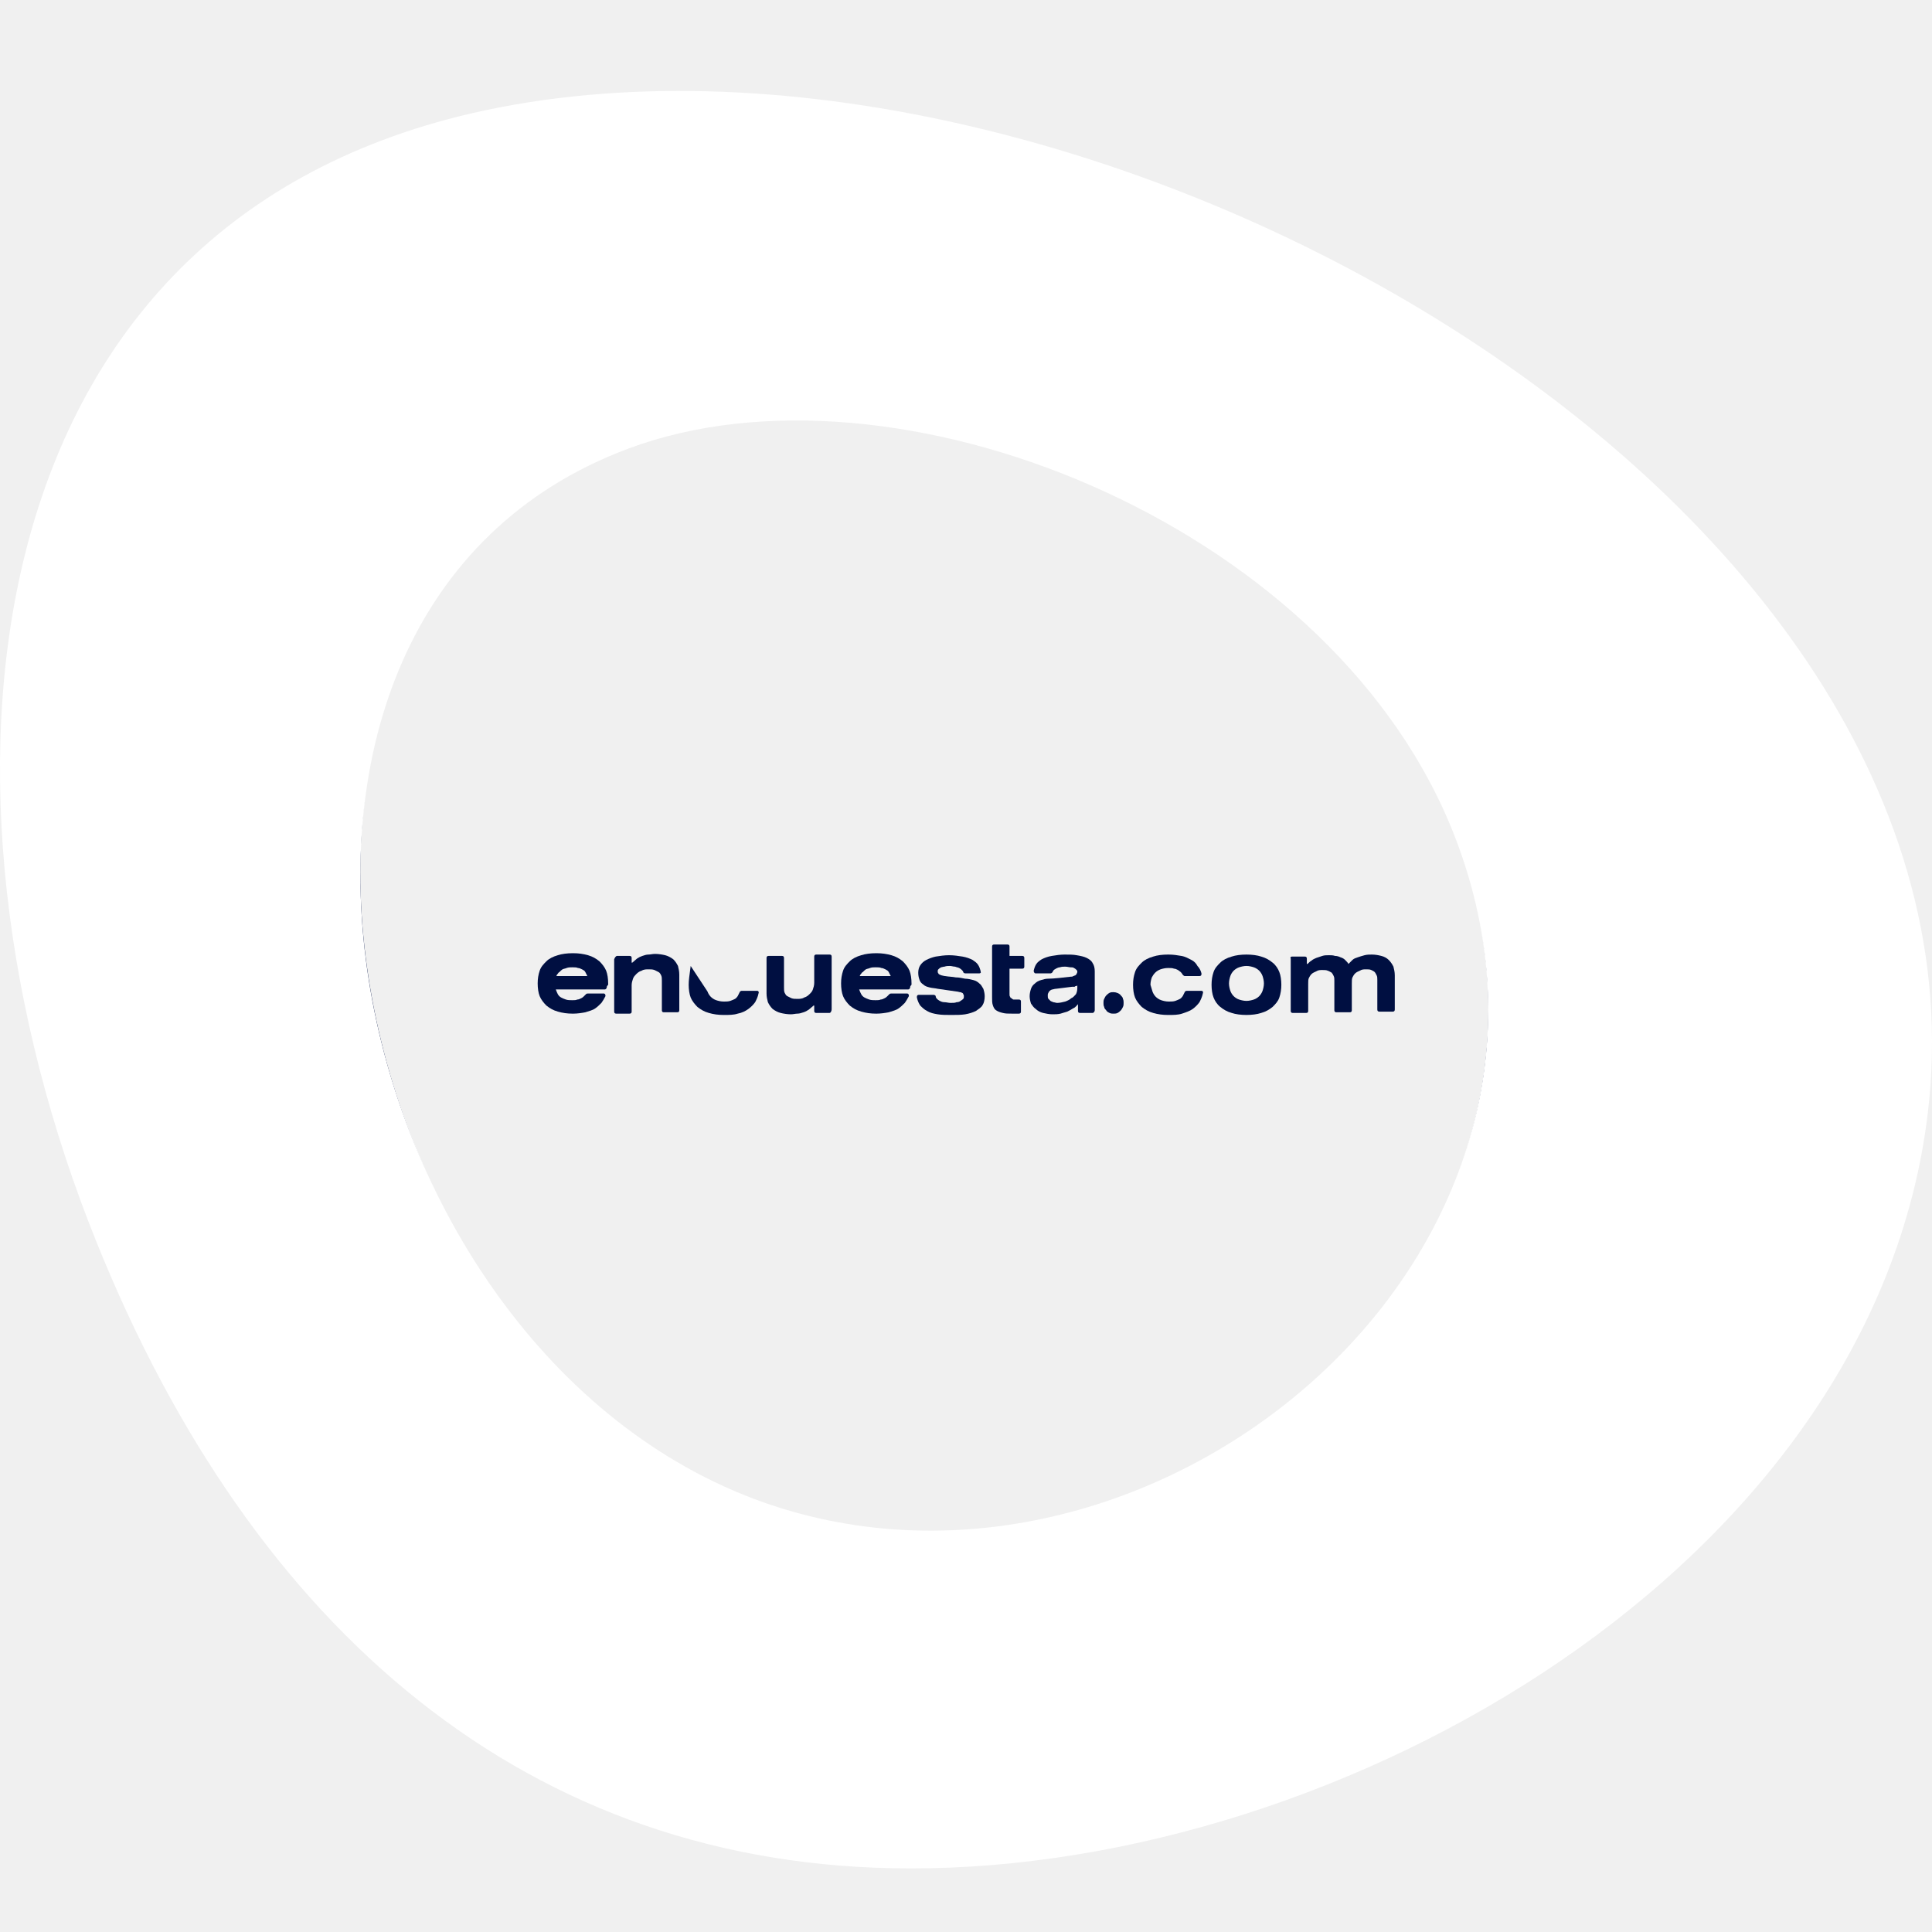
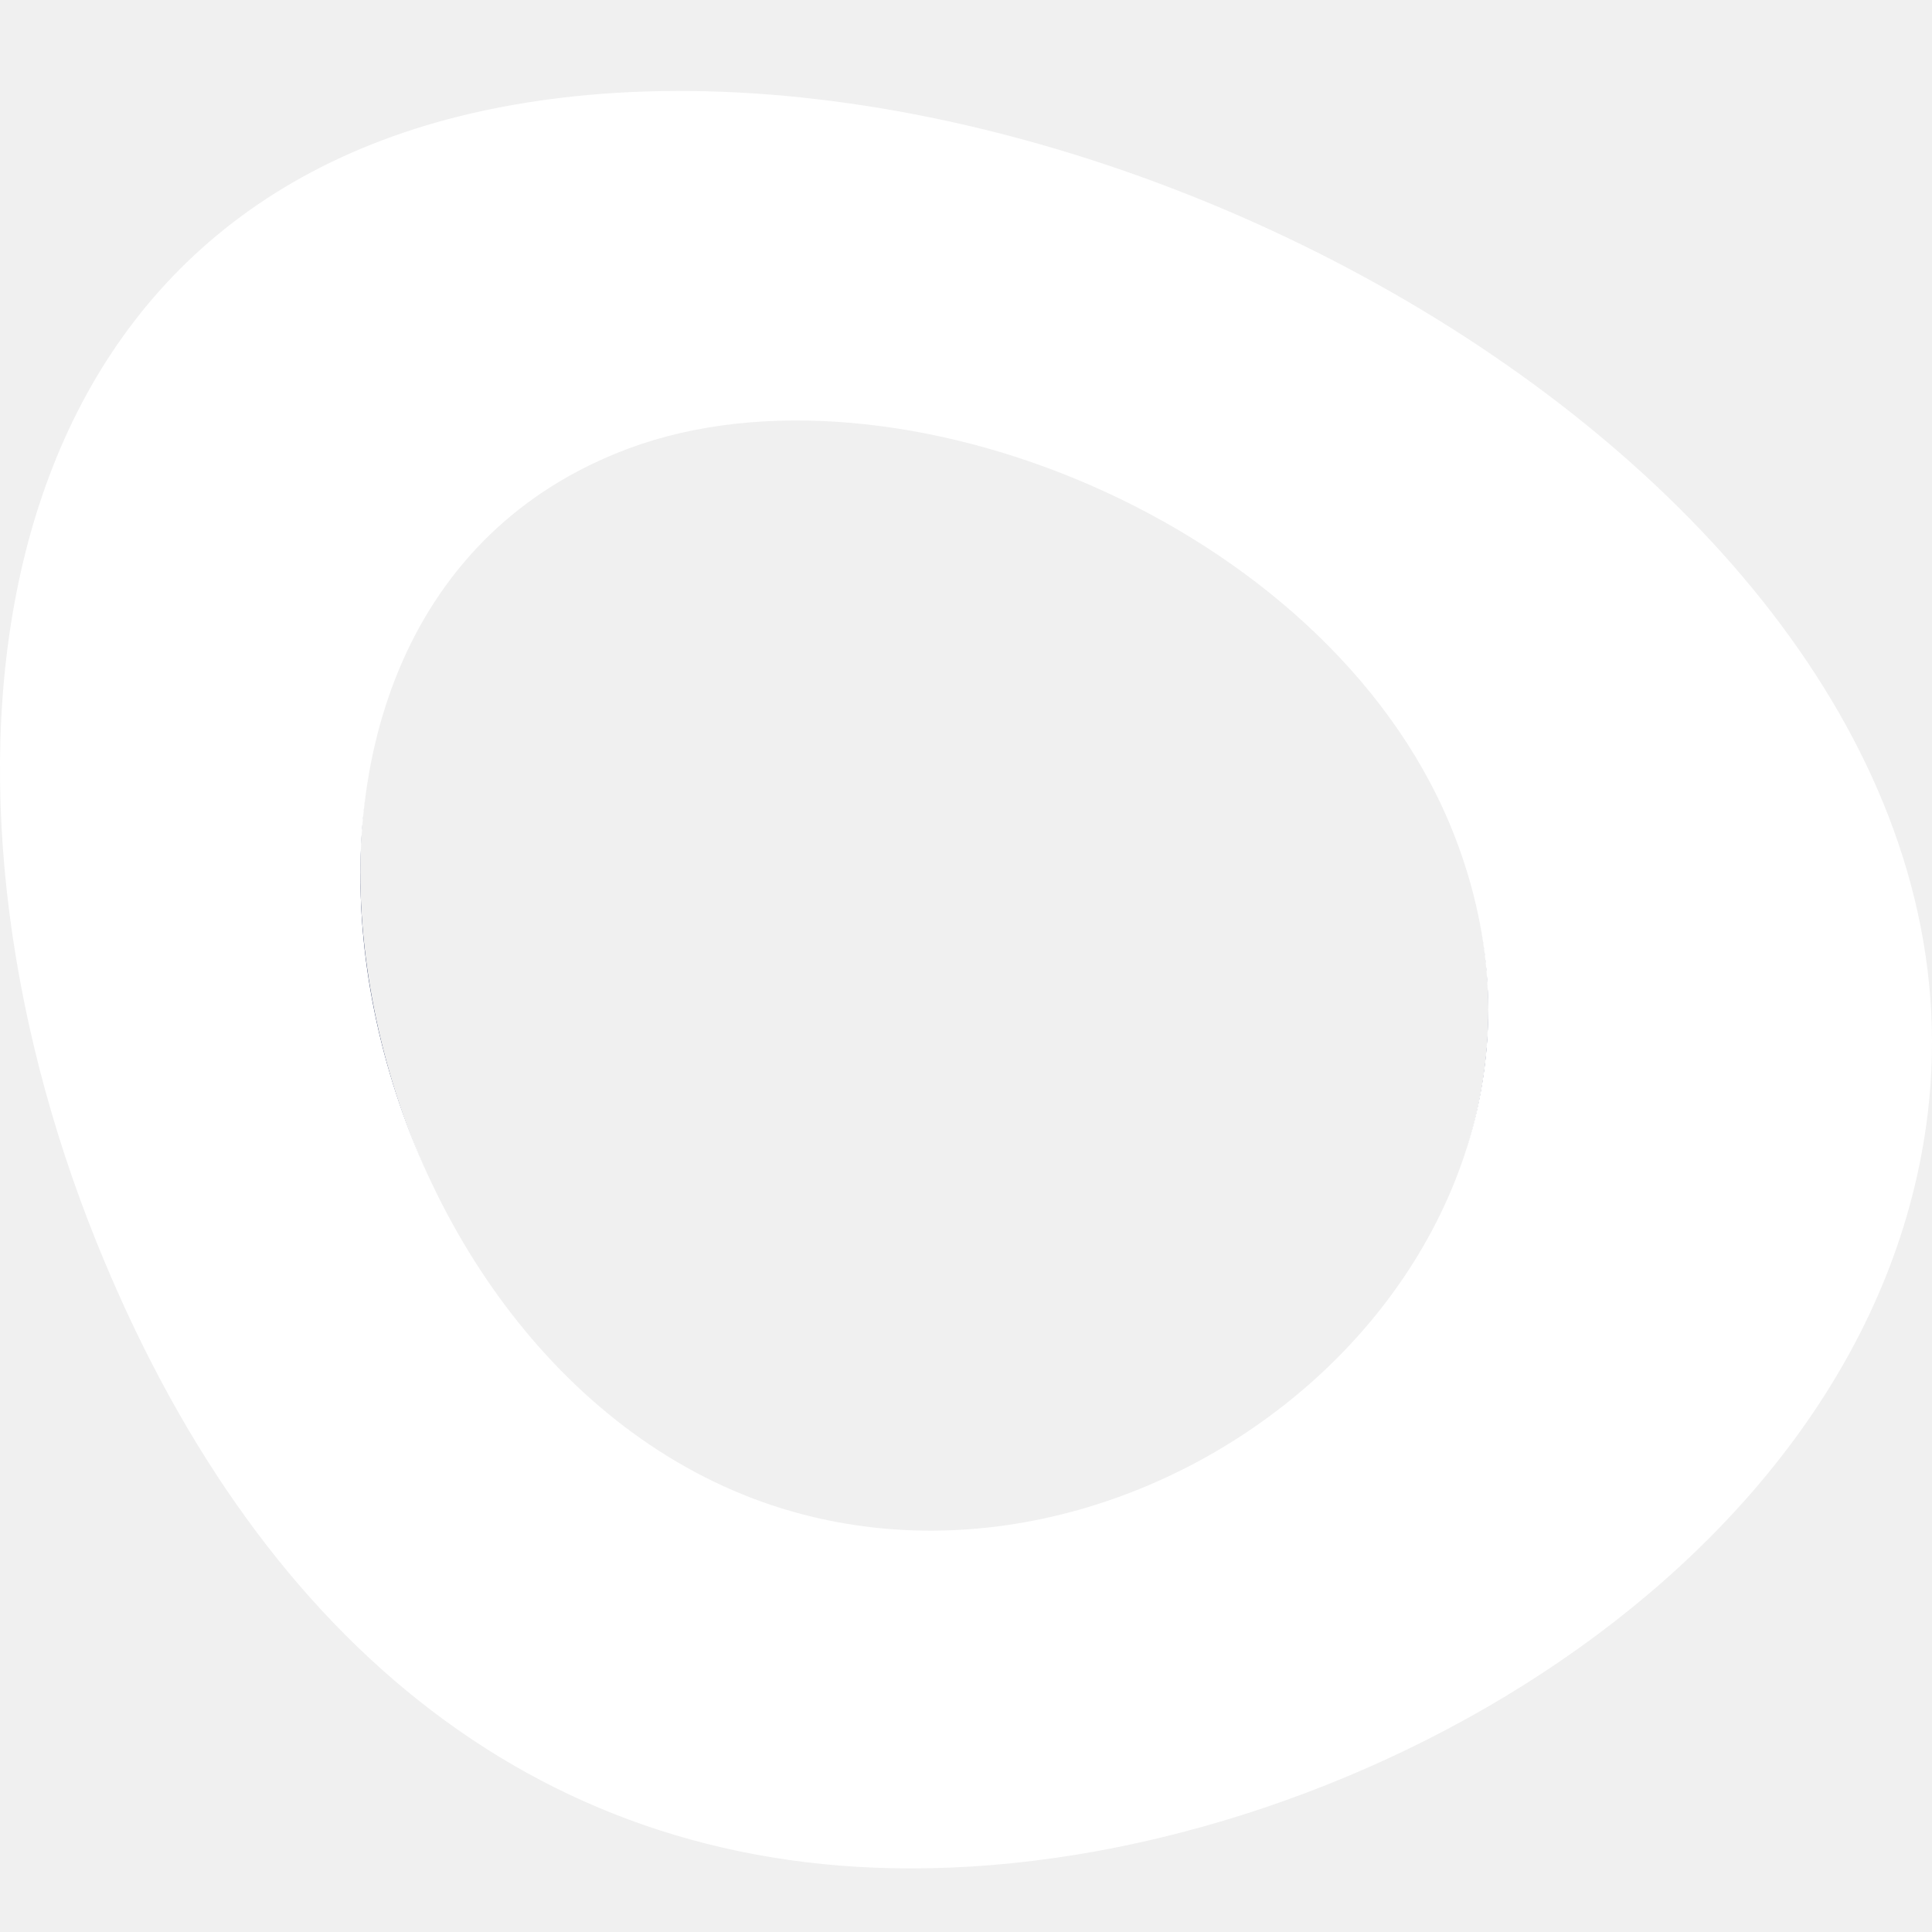
<svg xmlns="http://www.w3.org/2000/svg" class="logo_bg Obse" data-observe=".logo_bg_activator" width="50" height="50" viewBox="0 0 50 50" fill="none">
  <g id="logo_sqared_white">
    <path fill-rule="evenodd" clip-rule="evenodd" d="M28.837 11.989C32.867 13.865 36.41 17.027 38.06 21.039C39.311 24.079 39.432 27.328 38.321 30.437C37.609 32.417 36.428 34.224 34.934 35.717C33.44 37.211 31.633 38.41 29.67 39.209C26.509 40.494 22.948 40.755 19.578 39.539C15.114 37.923 11.779 33.946 10.076 29.429C9.329 27.449 8.895 25.365 8.808 23.332C8.722 21.283 8.982 19.285 9.625 17.461C10.684 14.508 12.786 12.076 16.087 10.825C19.769 9.453 24.581 10.009 28.837 11.989ZM49.89 28.839C51.835 12.424 27.603 -1.021 12.213 2.592C-0.936 5.684 -2.205 20.397 2.503 32.209C6.55 42.388 13.69 48.658 23.573 48.658C34.777 48.676 48.483 40.685 49.89 28.839Z" fill="url(#paint0_linear)" />
    <path opacity="0.4" fill-rule="evenodd" clip-rule="evenodd" d="M21.298 48.554C12.578 47.668 6.22 41.606 2.486 32.226C-2.204 20.397 -0.936 5.701 12.196 2.609C20.482 0.664 31.338 3.669 39.294 9.419C29.948 2.714 15.079 2.245 8.183 10.773C-1.735 23.054 4.865 46.713 21.298 48.554Z" fill="url(#paint1_radial)" />
    <path fill-rule="evenodd" clip-rule="evenodd" d="M39.467 20.588C35.489 11.781 24.546 6.448 15.149 9.627C0.036 14.751 5.022 37.854 17.841 43.447C30.747 49.075 45.964 35.04 39.467 20.588ZM37.539 21.265C42.09 32.4 29.896 42.683 19.752 39.035C8.617 35.023 4.813 15.689 16.278 11.364C23.156 8.776 34.274 13.257 37.539 21.265Z" fill="#000F41" />
    <path class="logo_alt_color" fill-rule="evenodd" clip-rule="evenodd" d="M37.533 21.357C34.253 13.47 23.129 9.056 16.274 11.605C4.82 15.865 8.621 34.924 19.745 38.876C29.897 42.469 42.08 32.34 37.533 21.357ZM49.89 28.816C48.484 40.501 34.774 48.371 23.563 48.354C13.671 48.354 6.538 42.178 2.494 32.135C-2.209 20.484 -0.942 5.976 12.213 2.931C27.589 -0.61 51.834 12.649 49.89 28.816Z" fill="white" />
  </g>
-   <path data-letter="e" fill-rule="evenodd" clip-rule="evenodd" d="M15.704 25.538C15.704 25.59 15.669 25.607 15.652 25.607C15.548 25.607 14.402 25.607 14.384 25.607C14.402 25.659 14.419 25.694 14.436 25.729C14.454 25.764 14.488 25.798 14.523 25.816C14.558 25.833 14.592 25.851 14.645 25.868C14.697 25.885 14.749 25.885 14.801 25.885H14.818C14.87 25.885 14.905 25.885 14.94 25.868C14.975 25.868 15.009 25.851 15.044 25.833C15.079 25.816 15.096 25.798 15.114 25.781C15.131 25.764 15.148 25.746 15.166 25.729C15.183 25.712 15.2 25.712 15.218 25.712H15.617H15.635C15.669 25.729 15.669 25.746 15.669 25.781C15.635 25.851 15.6 25.903 15.565 25.955C15.513 26.007 15.461 26.059 15.409 26.094C15.339 26.146 15.253 26.163 15.148 26.198C15.062 26.215 14.94 26.233 14.836 26.233H14.818C14.679 26.233 14.558 26.215 14.436 26.18C14.315 26.146 14.228 26.094 14.141 26.024C14.071 25.955 14.002 25.868 13.967 25.781C13.932 25.694 13.915 25.573 13.915 25.451C13.915 25.329 13.932 25.225 13.967 25.121C14.002 25.017 14.071 24.947 14.141 24.878C14.21 24.808 14.315 24.756 14.436 24.721C14.54 24.687 14.679 24.669 14.818 24.669H14.836C14.975 24.669 15.096 24.687 15.218 24.721C15.339 24.756 15.426 24.808 15.513 24.878C15.583 24.947 15.652 25.034 15.687 25.121C15.722 25.208 15.739 25.329 15.739 25.451C15.739 25.451 15.739 25.468 15.739 25.486C15.704 25.52 15.704 25.538 15.704 25.538ZM14.454 25.173C14.436 25.208 14.402 25.225 14.402 25.26H15.2C15.183 25.225 15.166 25.19 15.148 25.156C15.131 25.121 15.096 25.104 15.062 25.086C15.027 25.069 14.992 25.052 14.957 25.052C14.923 25.034 14.87 25.034 14.818 25.034H14.801C14.749 25.034 14.714 25.034 14.662 25.052C14.627 25.069 14.592 25.069 14.558 25.086C14.506 25.121 14.488 25.156 14.454 25.173Z" fill="#000F41" />
-   <path data-letter="n" fill-rule="evenodd" clip-rule="evenodd" d="M15.965 24.739H16.295C16.33 24.739 16.347 24.756 16.347 24.791V24.913H16.364C16.399 24.878 16.451 24.843 16.486 24.808C16.538 24.774 16.573 24.756 16.625 24.739C16.677 24.721 16.729 24.704 16.781 24.704C16.833 24.704 16.885 24.687 16.955 24.687C17.042 24.687 17.146 24.704 17.215 24.721C17.285 24.739 17.354 24.774 17.424 24.826C17.476 24.878 17.511 24.93 17.546 24.999C17.563 25.069 17.58 25.138 17.58 25.225V26.146C17.58 26.181 17.563 26.198 17.528 26.198H17.181C17.146 26.198 17.129 26.181 17.129 26.146V25.381C17.129 25.329 17.129 25.277 17.111 25.243C17.094 25.208 17.076 25.173 17.042 25.156C17.007 25.138 16.972 25.121 16.938 25.104C16.885 25.086 16.851 25.086 16.781 25.086C16.729 25.086 16.66 25.086 16.608 25.121C16.555 25.138 16.521 25.156 16.468 25.208C16.434 25.243 16.399 25.277 16.382 25.329C16.364 25.381 16.347 25.434 16.347 25.503V26.181C16.347 26.215 16.33 26.233 16.295 26.233H15.947C15.913 26.233 15.895 26.215 15.895 26.181V24.826C15.913 24.774 15.947 24.739 15.965 24.739Z" fill="#000F41" />
-   <path data-letter="c" fill-rule="evenodd" clip-rule="evenodd" d="M18.31 25.66C18.327 25.712 18.362 25.764 18.397 25.799C18.431 25.833 18.483 25.868 18.535 25.885C18.588 25.903 18.657 25.92 18.727 25.92H18.744C18.796 25.92 18.848 25.92 18.9 25.903C18.952 25.885 18.987 25.868 19.022 25.851C19.057 25.833 19.074 25.799 19.091 25.781C19.109 25.746 19.126 25.712 19.143 25.677C19.143 25.66 19.178 25.642 19.196 25.642H19.578C19.578 25.642 19.578 25.642 19.595 25.642C19.63 25.642 19.647 25.677 19.63 25.712C19.613 25.799 19.578 25.868 19.543 25.937C19.491 26.007 19.439 26.059 19.369 26.111C19.3 26.163 19.196 26.215 19.091 26.233C18.987 26.267 18.866 26.267 18.744 26.267H18.727C18.588 26.267 18.466 26.25 18.345 26.215C18.223 26.181 18.136 26.128 18.049 26.059C17.98 25.989 17.91 25.903 17.875 25.816C17.841 25.729 17.823 25.607 17.823 25.486C17.823 25.364 17.841 25.26 17.875 25  .156C17.91 25.052 17.98 24.982 18.049 24.913C18.119 24.843 18.223 24.791 18.345 24.756C18.449 24.721 18.588 24.704 18.727 24.704H18.744C18.866 24.704 18.97 24.721 19.074 24.739C19.178 24.756 19.265 24.808 19.335 24.843C19.404 24.878 19.456 24.93 19.491 24.999C19.543 25.052 19.578 25.121 19.595 25.191V25.208C19.595 25.243 19.578 25.26 19.543 25.26H19.161C19.143 25.26 19.126 25.243 19.109 25.225C19.091 25.191 19.074 25.173 19.057 25.156C19.039 25.138 19.005 25.121 18.987 25.104C18.952 25.086 18.918 25.069 18.883 25.069C18.848 25.052 18.796 25.052 18.744 25.052H18.727C18.657 25.052 18.588 25.069 18.535 25.086C18.483 25.104 18.431 25.138 18.397 25.173C18.362 25.208 18.327 25.26 18.31 25.312C18.292 25.364 18.275 25.434 18.275 25.503C18.292 25.538 18.292 25.607 18.31 25.66Z" fill="#000F41" />
-   <path data-letter="u" fill-rule="evenodd" clip-rule="evenodd" d="M21.471 26.215H21.124C21.089 26.215 21.072 26.198 21.072 26.163V26.024H21.054C21.02 26.059 20.968 26.094 20.933 26.128C20.881 26.163 20.846 26.181 20.794 26.198C20.742 26.215 20.69 26.233 20.637 26.233C20.585 26.233 20.533 26.25 20.464 26.25C20.377 26.25 20.273 26.233 20.203 26.215C20.134 26.198 20.064 26.163 19.995 26.111C19.943 26.059 19.908 26.007 19.873 25.937C19.856 25.868 19.838 25.799 19.838 25.712V24.791C19.838 24.756 19.856 24.739 19.89 24.739H20.238C20.273 24.739 20.29 24.756 20.29 24.791V25.555C20.29 25.607 20.29 25.66 20.307 25.694C20.325 25.729 20.342 25.764 20.377 25.781C20.412 25.799 20.446 25.816 20.481 25.833C20.533 25.851 20.568 25.851 20.637 25.851C20.69 25.851 20.759 25.851 20.811 25.816C20.863 25.799 20.898 25.781 20.95 25.729C20.985 25.694 21.02 25.66 21.037 25.607C21.054 25.555 21.072 25.503 21.072 25.434V24.756C21.072 24.721 21.089 24.704 21.124 24.704H21.471C21.506 24.704 21.523 24.721 21.523 24.756V26.111C21.523 26.181 21.489 26.215 21.471 26.215Z" fill="#000F41" />
-   <path data-letter="e" fill-rule="evenodd" clip-rule="evenodd" d="M23.556 25.538C23.556 25.59 23.521 25.607 23.503 25.607C23.399 25.607 22.253 25.607 22.235 25.607C22.253 25.659 22.27 25.694 22.288 25.729C22.305 25.764 22.34 25.798 22.374 25.816C22.409 25.833 22.444 25.851 22.496 25.868C22.548 25.885 22.6 25.885 22.652 25.885H22.67C22.722 25.885 22.757 25.885 22.791 25.868C22.826 25.868 22.861 25.851 22.895 25.833C22.93 25.816 22.948 25.798 22.965 25.781C22.982 25.764 23 25.746 23.017 25.729C23.035 25.712 23.052 25.712 23.069 25.712H23.469H23.486C23.521 25.729 23.521 25.746 23.521 25.781C23.486 25.851 23.451 25.903 23.417 25.955C23.364 26.007 23.312 26.059 23.26 26.094C23.191 26.146 23.104 26.163 23 26.198C22.913 26.215 22.791 26.233 22.687 26.233H22.67C22.531 26.233 22.409 26.215 22.288 26.18C22.166 26.146 22.079 26.094 21.992 26.024C21.923 25.955 21.853 25.868 21.819 25.781C21.784 25.694 21.767 25.573 21.767 25.451C21.767 25.329 21.784 25.225 21.819 25.121C21.853 25.017 21.923 24.947 21.992 24.878C22.062 24.808 22.166 24.756 22.288 24.721C22.392 24.687 22.531 24.669 22.67 24.669H22.687C22.826 24.669 22.948 24.687 23.069 24.721C23.191 24.756 23.278 24.808 23.364 24.878C23.434 24.947 23.503 25.034 23.538 25.121C23.573 25.208 23.59 25.329 23.59 25.451C23.59 25.451 23.59 25.468 23.59 25.486C23.556 25.52 23.556 25.538 23.556 25.538ZM22.305 25.173C22.288 25.208 22.253 25.225 22.253 25.26H23.052C23.035 25.225 23.017 25.19 23 25.156C22.982 25.121 22.948 25.104 22.913 25.086C22.878 25.069 22.843 25.052 22.809 25.052C22.774 25.034 22.722 25.034 22.67 25.034H22.652C22.6 25.034 22.566 25.034 22.513 25.052C22.479 25.069 22.444 25.069 22.409 25.086C22.357 25.121 22.34 25.156 22.305 25.173Z" fill="#000F41" />
-   <path data-letter="s" fill-rule="evenodd" clip-rule="evenodd" d="M25.345 25.191H24.98C24.963 25.191 24.928 25.173 24.928 25.156C24.928 25.138 24.91 25.121 24.893 25.104C24.876 25.086 24.858 25.069 24.824 25.052C24.789 25.034 24.754 25.034 24.719 25.017C24.667 25.017 24.633 24.999 24.58 24.999C24.528 24.999 24.494 24.999 24.442 25.017C24.407 25.017 24.372 25.034 24.355 25.034C24.32 25.052 24.302 25.069 24.285 25.086C24.268 25.104 24.268 25.121 24.268 25.138C24.268 25.156 24.268 25.173 24.285 25.191C24.285 25.208 24.302 25.208 24.32 25.225C24.337 25.225 24.355 25.243 24.372 25.243C24.389 25.243 24.424 25.26 24.459 25.26C24.546 25.277 24.65 25.277 24.737 25.295C24.824 25.295 24.893 25.312 24.98 25.329C25.049 25.329 25.119 25.347 25.188 25.364C25.258 25.381 25.31 25.416 25.345 25.451C25.397 25.486 25.414 25.538 25.449 25.59C25.466 25.642 25.484 25.712 25.484 25.781C25.484 25.868 25.466 25.955 25.432 26.007C25.397 26.076 25.327 26.111 25.258 26.163C25.188 26.198 25.084 26.233 24.98 26.25C24.876 26.267 24.754 26.267 24.615 26.267C24.494 26.267 24.372 26.267 24.268 26.25C24.164 26.233 24.077 26.215 23.99 26.163C23.92 26.128 23.868 26.076 23.816 26.024C23.781 25.972 23.747 25.903 23.729 25.816C23.729 25.816 23.729 25.816 23.729 25.798C23.729 25.764 23.747 25.746 23.781 25.746H24.164C24.181 25.746 24.216 25.764 24.216 25.781C24.216 25.816 24.233 25.833 24.25 25.851C24.268 25.868 24.285 25.885 24.32 25.903C24.355 25.92 24.389 25.937 24.442 25.937C24.494 25.937 24.546 25.955 24.598 25.955C24.667 25.955 24.719 25.955 24.754 25.937C24.806 25.937 24.841 25.92 24.858 25.903C24.893 25.885 24.91 25.868 24.928 25.851C24.945 25.833 24.945 25.816 24.945 25.781C24.945 25.764 24.945 25.746 24.928 25.729C24.928 25.712 24.91 25.694 24.893 25.694C24.876 25.677 24.858 25.677 24.841 25.677C24.824 25.677 24.789 25.66 24.754 25.66L24.268 25.59C24.198 25.573 24.129 25.573 24.059 25.555C23.99 25.538 23.938 25.52 23.903 25.486C23.851 25.451 23.816 25.416 23.799 25.364C23.781 25.312 23.764 25.26 23.764 25.173C23.764 25.104 23.781 25.034 23.816 24.982C23.851 24.93 23.903 24.878 23.973 24.843C24.042 24.808 24.129 24.774 24.216 24.756C24.32 24.739 24.442 24.721 24.563 24.721C24.685 24.721 24.806 24.739 24.91 24.756C25.015 24.774 25.102 24.808 25.171 24.843C25.223 24.878 25.275 24.913 25.31 24.965C25.345 25.017 25.362 25.069 25.38 25.138C25.38 25.138 25.38 25.138 25.38 25.156C25.397 25.173 25.362 25.191 25.345 25.191Z" fill="#000F41" />
-   <path data-letter="t" fill-rule="evenodd" clip-rule="evenodd" d="M26.231 25.868C26.248 25.868 26.283 25.868 26.317 25.868H26.335H26.369C26.404 25.868 26.422 25.885 26.422 25.92V26.181C26.422 26.215 26.404 26.233 26.369 26.233H26.335H26.3C26.283 26.233 26.265 26.233 26.248 26.233C26.231 26.233 26.213 26.233 26.196 26.233C26.092 26.233 26.022 26.233 25.953 26.215C25.883 26.198 25.831 26.181 25.779 26.146C25.727 26.111 25.709 26.059 25.692 26.007C25.675 25.955 25.675 25.885 25.675 25.816V24.496C25.675 24.461 25.692 24.444 25.727 24.444H26.074C26.109 24.444 26.126 24.461 26.126 24.496V24.739H26.456C26.491 24.739 26.509 24.756 26.509 24.791V25.017C26.509 25.052 26.491 25.069 26.456 25.069H26.126V25.729C26.126 25.764 26.126 25.781 26.144 25.798C26.144 25.816 26.161 25.833 26.178 25.833C26.196 25.851 26.213 25.868 26.231 25.868Z" fill="#000F41" />
-   <path data-letter="a" fill-rule="evenodd" clip-rule="evenodd" d="M28.28 26.215H27.95C27.915 26.215 27.898 26.198 27.898 26.163V25.989C27.863 26.024 27.829 26.076 27.776 26.094C27.724 26.128 27.69 26.146 27.62 26.181C27.568 26.198 27.498 26.215 27.446 26.233C27.377 26.25 27.308 26.25 27.238 26.25C27.151 26.25 27.082 26.233 26.995 26.215C26.925 26.198 26.856 26.163 26.804 26.111C26.752 26.076 26.717 26.024 26.682 25.972C26.665 25.92 26.647 25.851 26.647 25.781C26.647 25.712 26.665 25.642 26.682 25.59C26.7 25.538 26.734 25.486 26.786 25.451C26.821 25.416 26.873 25.382 26.943 25.364C26.995 25.347 27.064 25.329 27.116 25.329C27.273 25.329 27.551 25.295 27.707 25.277C27.742 25.277 27.759 25.277 27.776 25.26C27.794 25.26 27.811 25.243 27.829 25.243C27.846 25.225 27.846 25.225 27.863 25.208C27.863 25.191 27.881 25.173 27.881 25.156C27.881 25.138 27.881 25.121 27.863 25.104C27.846 25.086 27.829 25.069 27.794 25.052C27.776 25.034 27.742 25.034 27.707 25.034C27.672 25.034 27.62 25.017 27.568 25.017C27.516 25.017 27.481 25.017 27.429 25.034C27.394 25.034 27.36 25.052 27.325 25.069C27.308 25.086 27.29 25.086 27.273 25.104C27.255 25.121 27.255 25.138 27.238 25.156C27.238 25.173 27.203 25.191 27.186 25.191H26.804C26.769 25.191 26.752 25.156 26.752 25.121C26.769 25.052 26.786 24.999 26.821 24.947C26.856 24.895 26.908 24.86 26.96 24.826C27.029 24.791 27.116 24.756 27.221 24.739C27.325 24.721 27.446 24.704 27.551 24.704C27.672 24.704 27.776 24.704 27.863 24.721C27.968 24.739 28.054 24.756 28.124 24.791C28.193 24.826 28.245 24.86 28.28 24.93C28.315 24.982 28.332 25.052 28.332 25.138V26.146C28.332 26.181 28.298 26.215 28.28 26.215ZM27.846 25.729C27.863 25.694 27.881 25.642 27.881 25.573V25.503C27.881 25.503 27.863 25.52 27.846 25.52C27.829 25.52 27.829 25.52 27.811 25.538C27.794 25.538 27.794 25.538 27.776 25.538C27.759 25.538 27.759 25.538 27.742 25.538L27.325 25.59C27.29 25.59 27.255 25.607 27.238 25.607C27.221 25.607 27.186 25.625 27.169 25.642C27.151 25.66 27.134 25.677 27.134 25.694C27.116 25.712 27.116 25.746 27.116 25.764C27.116 25.799 27.116 25.833 27.134 25.851C27.151 25.868 27.169 25.885 27.186 25.903C27.203 25.92 27.238 25.92 27.255 25.937C27.29 25.937 27.325 25.955 27.36 25.955C27.429 25.955 27.498 25.937 27.568 25.92C27.62 25.903 27.69 25.868 27.724 25.833C27.776 25.816 27.811 25.764 27.846 25.729Z" fill="#000F41" />
-   <path data-letter="dot" fill-rule="evenodd" clip-rule="evenodd" d="M28.819 25.677C28.888 25.677 28.975 25.712 29.01 25.764C29.027 25.781 29.062 25.816 29.062 25.851C29.079 25.885 29.079 25.92 29.079 25.955C29.079 25.989 29.079 26.024 29.062 26.059C29.045 26.094 29.027 26.128 29.01 26.146C28.992 26.163 28.958 26.198 28.923 26.215C28.888 26.233 28.854 26.233 28.819 26.233C28.784 26.233 28.749 26.233 28.715 26.215C28.68 26.198 28.645 26.181 28.628 26.146C28.61 26.128 28.576 26.094 28.576 26.059C28.558 26.024 28.558 25.989 28.558 25.955C28.558 25.92 28.558 25.885 28.576 25.851C28.593 25.816 28.61 25.781 28.628 25.764C28.645 25.746 28.68 25.712 28.715 25.694C28.749 25.677 28.784 25.677 28.819 25.677Z" fill="#000F41" />
-   <path data-letter="c" fill-rule="evenodd" clip-rule="evenodd" d="M29.826 25.66C29.844 25.712 29.878 25.764 29.913 25.799C29.948 25.833 30 25.868 30.052 25.885C30.104 25.903 30.174 25.92 30.243 25.92H30.261C30.313 25.92 30.365 25.92 30.417 25.903C30.469 25.885 30.504 25.868 30.538 25.851C30.573 25.833 30.59 25.799 30.608 25.781C30.625 25.746 30.643 25.712 30.66 25.677C30.66 25.66 30.695 25.642 30.712 25.642H31.077C31.077 25.642 31.077 25.642 31.094 25.642C31.129 25.642 31.146 25.677 31.129 25.712C31.112 25.799 31.077 25.868 31.042 25.937C30.99 26.007 30.938 26.059 30.869 26.111C30.799 26.163 30.695 26.198 30.59 26.233C30.486 26.267 30.365 26.267 30.243 26.267H30.226C30.087 26.267 29.965 26.25 29.844 26.215C29.722 26.181 29.635 26.128 29.548 26.059C29.479 25.989 29.409 25.903 29.375 25.816C29.34 25.729 29.323 25.607 29.323 25.486C29.323 25.364 29.34 25.26 29.375 25.156C29.409 25.052 29.479 24.982 29.548 24.913C29.618 24.843 29.722 24.791 29.844 24.756C29.948 24.721 30.087 24.704 30.226 24.704H30.243C30.365 24.704 30.469 24.721 30.573 24.739C30.677 24.756 30.764 24.808 30.834 24.843C30.903 24.878 30.955 24.93 30.99 24.999C31.042 25.052 31.077 25.121 31.094 25.191V25.208C31.094 25.243 31.077 25.26 31.042 25.26H30.66C30.643 25.26 30.625 25.243 30.608 25.225C30.59 25.191 30.573 25.173 30.556 25.156C30.538 25.138 30.504 25.121 30.486 25.104C30.452 25.086 30.417 25.069 30.382 25.069C30.347 25.052 30.295 25.052 30.243 25.052H30.226C30.156 25.052 30.087 25.069 30.035 25.086C29.983 25.104 29.93 25.138 29.896 25.173C29.861 25.208 29.826 25.26 29.809 25.295C29.791 25.347 29.774 25.416 29.774 25.486C29.791 25.538 29.809 25.607 29.826 25.66Z" fill="#000F41" />
-   <path data-letter="o" fill-rule="evenodd" clip-rule="evenodd" d="M31.876 24.756C31.98 24.721 32.119 24.704 32.258 24.704C32.397 24.704 32.536 24.721 32.64 24.756C32.762 24.791 32.849 24.843 32.935 24.913C33.022 24.982 33.074 25.069 33.109 25.156C33.144 25.243 33.161 25.364 33.161 25.486C33.161 25.607 33.144 25.712 33.109 25.816C33.074 25.92 33.005 25.989 32.935 26.059C32.849 26.128 32.762 26.181 32.64 26.215C32.536 26.25 32.397 26.267 32.258 26.267C32.119 26.267 31.98 26.25 31.876 26.215C31.754 26.181 31.667 26.128 31.581 26.059C31.494 25.989 31.442 25.903 31.407 25.816C31.372 25.729 31.355 25.607 31.355 25.486C31.355 25.364 31.372 25.26 31.407 25.156C31.442 25.052 31.511 24.982 31.581 24.913C31.65 24.843 31.754 24.791 31.876 24.756ZM32.067 25.868C32.119 25.885 32.188 25.903 32.258 25.903C32.328 25.903 32.397 25.885 32.449 25.868C32.501 25.851 32.553 25.816 32.588 25.781C32.623 25.746 32.657 25.694 32.675 25.642C32.692 25.59 32.71 25.52 32.71 25.451C32.71 25.382 32.692 25.312 32.675 25.26C32.657 25.208 32.623 25.156 32.588 25.121C32.553 25.086 32.501 25.052 32.449 25.034C32.397 25.017 32.328 24.999 32.258 24.999C32.188 24.999 32.119 25.017 32.067 25.034C32.015 25.052 31.963 25.086 31.928 25.121C31.893 25.156 31.858 25.208 31.841 25.26C31.824 25.312 31.806 25.382 31.806 25.451C31.806 25.52 31.824 25.59 31.841 25.642C31.858 25.694 31.893 25.746 31.928 25.781C31.963 25.816 32.015 25.851 32.067 25.868Z" fill="#000F41" />
-   <path data-letter="m" fill-rule="evenodd" clip-rule="evenodd" d="M33.439 24.756H33.769C33.804 24.756 33.821 24.774 33.821 24.808V24.947H33.839C33.873 24.913 33.908 24.878 33.943 24.86C33.978 24.826 34.03 24.808 34.065 24.791C34.117 24.774 34.169 24.756 34.221 24.739C34.273 24.721 34.342 24.721 34.395 24.721C34.447 24.721 34.499 24.721 34.551 24.739C34.603 24.739 34.655 24.756 34.69 24.774C34.742 24.791 34.777 24.808 34.811 24.843C34.846 24.878 34.881 24.913 34.898 24.947C34.933 24.913 34.968 24.878 35.002 24.843C35.037 24.808 35.089 24.791 35.141 24.774C35.194 24.756 35.246 24.739 35.315 24.721C35.385 24.704 35.437 24.704 35.506 24.704C35.593 24.704 35.68 24.721 35.749 24.739C35.819 24.756 35.888 24.791 35.94 24.843C35.992 24.895 36.027 24.947 36.062 25.017C36.079 25.086 36.097 25.156 36.097 25.243V26.128C36.097 26.163 36.079 26.181 36.045 26.181H35.697C35.663 26.181 35.645 26.163 35.645 26.128V25.364C35.645 25.312 35.645 25.277 35.628 25.243C35.61 25.208 35.593 25.173 35.576 25.156C35.558 25.138 35.524 25.121 35.489 25.104C35.454 25.086 35.402 25.086 35.35 25.086C35.298 25.086 35.246 25.086 35.194 25.121C35.159 25.138 35.107 25.156 35.072 25.191C35.037 25.225 35.02 25.26 35.002 25.295C34.985 25.329 34.985 25.382 34.985 25.451V26.146C34.985 26.181 34.968 26.198 34.933 26.198H34.586C34.551 26.198 34.533 26.181 34.533 26.146V25.382C34.533 25.329 34.533 25.295 34.516 25.26C34.499 25.225 34.481 25.191 34.464 25.173C34.429 25.156 34.412 25.138 34.36 25.121C34.325 25.104 34.273 25.104 34.221 25.104C34.169 25.104 34.117 25.104 34.065 25.138C34.03 25.156 33.978 25.173 33.943 25.208C33.908 25.243 33.891 25.277 33.873 25.312C33.856 25.347 33.856 25.399 33.856 25.468V26.163C33.856 26.198 33.839 26.215 33.804 26.215H33.456C33.422 26.215 33.404 26.198 33.404 26.163V24.808C33.387 24.774 33.404 24.756 33.439 24.756Z" fill="#000F41" />
</svg>
